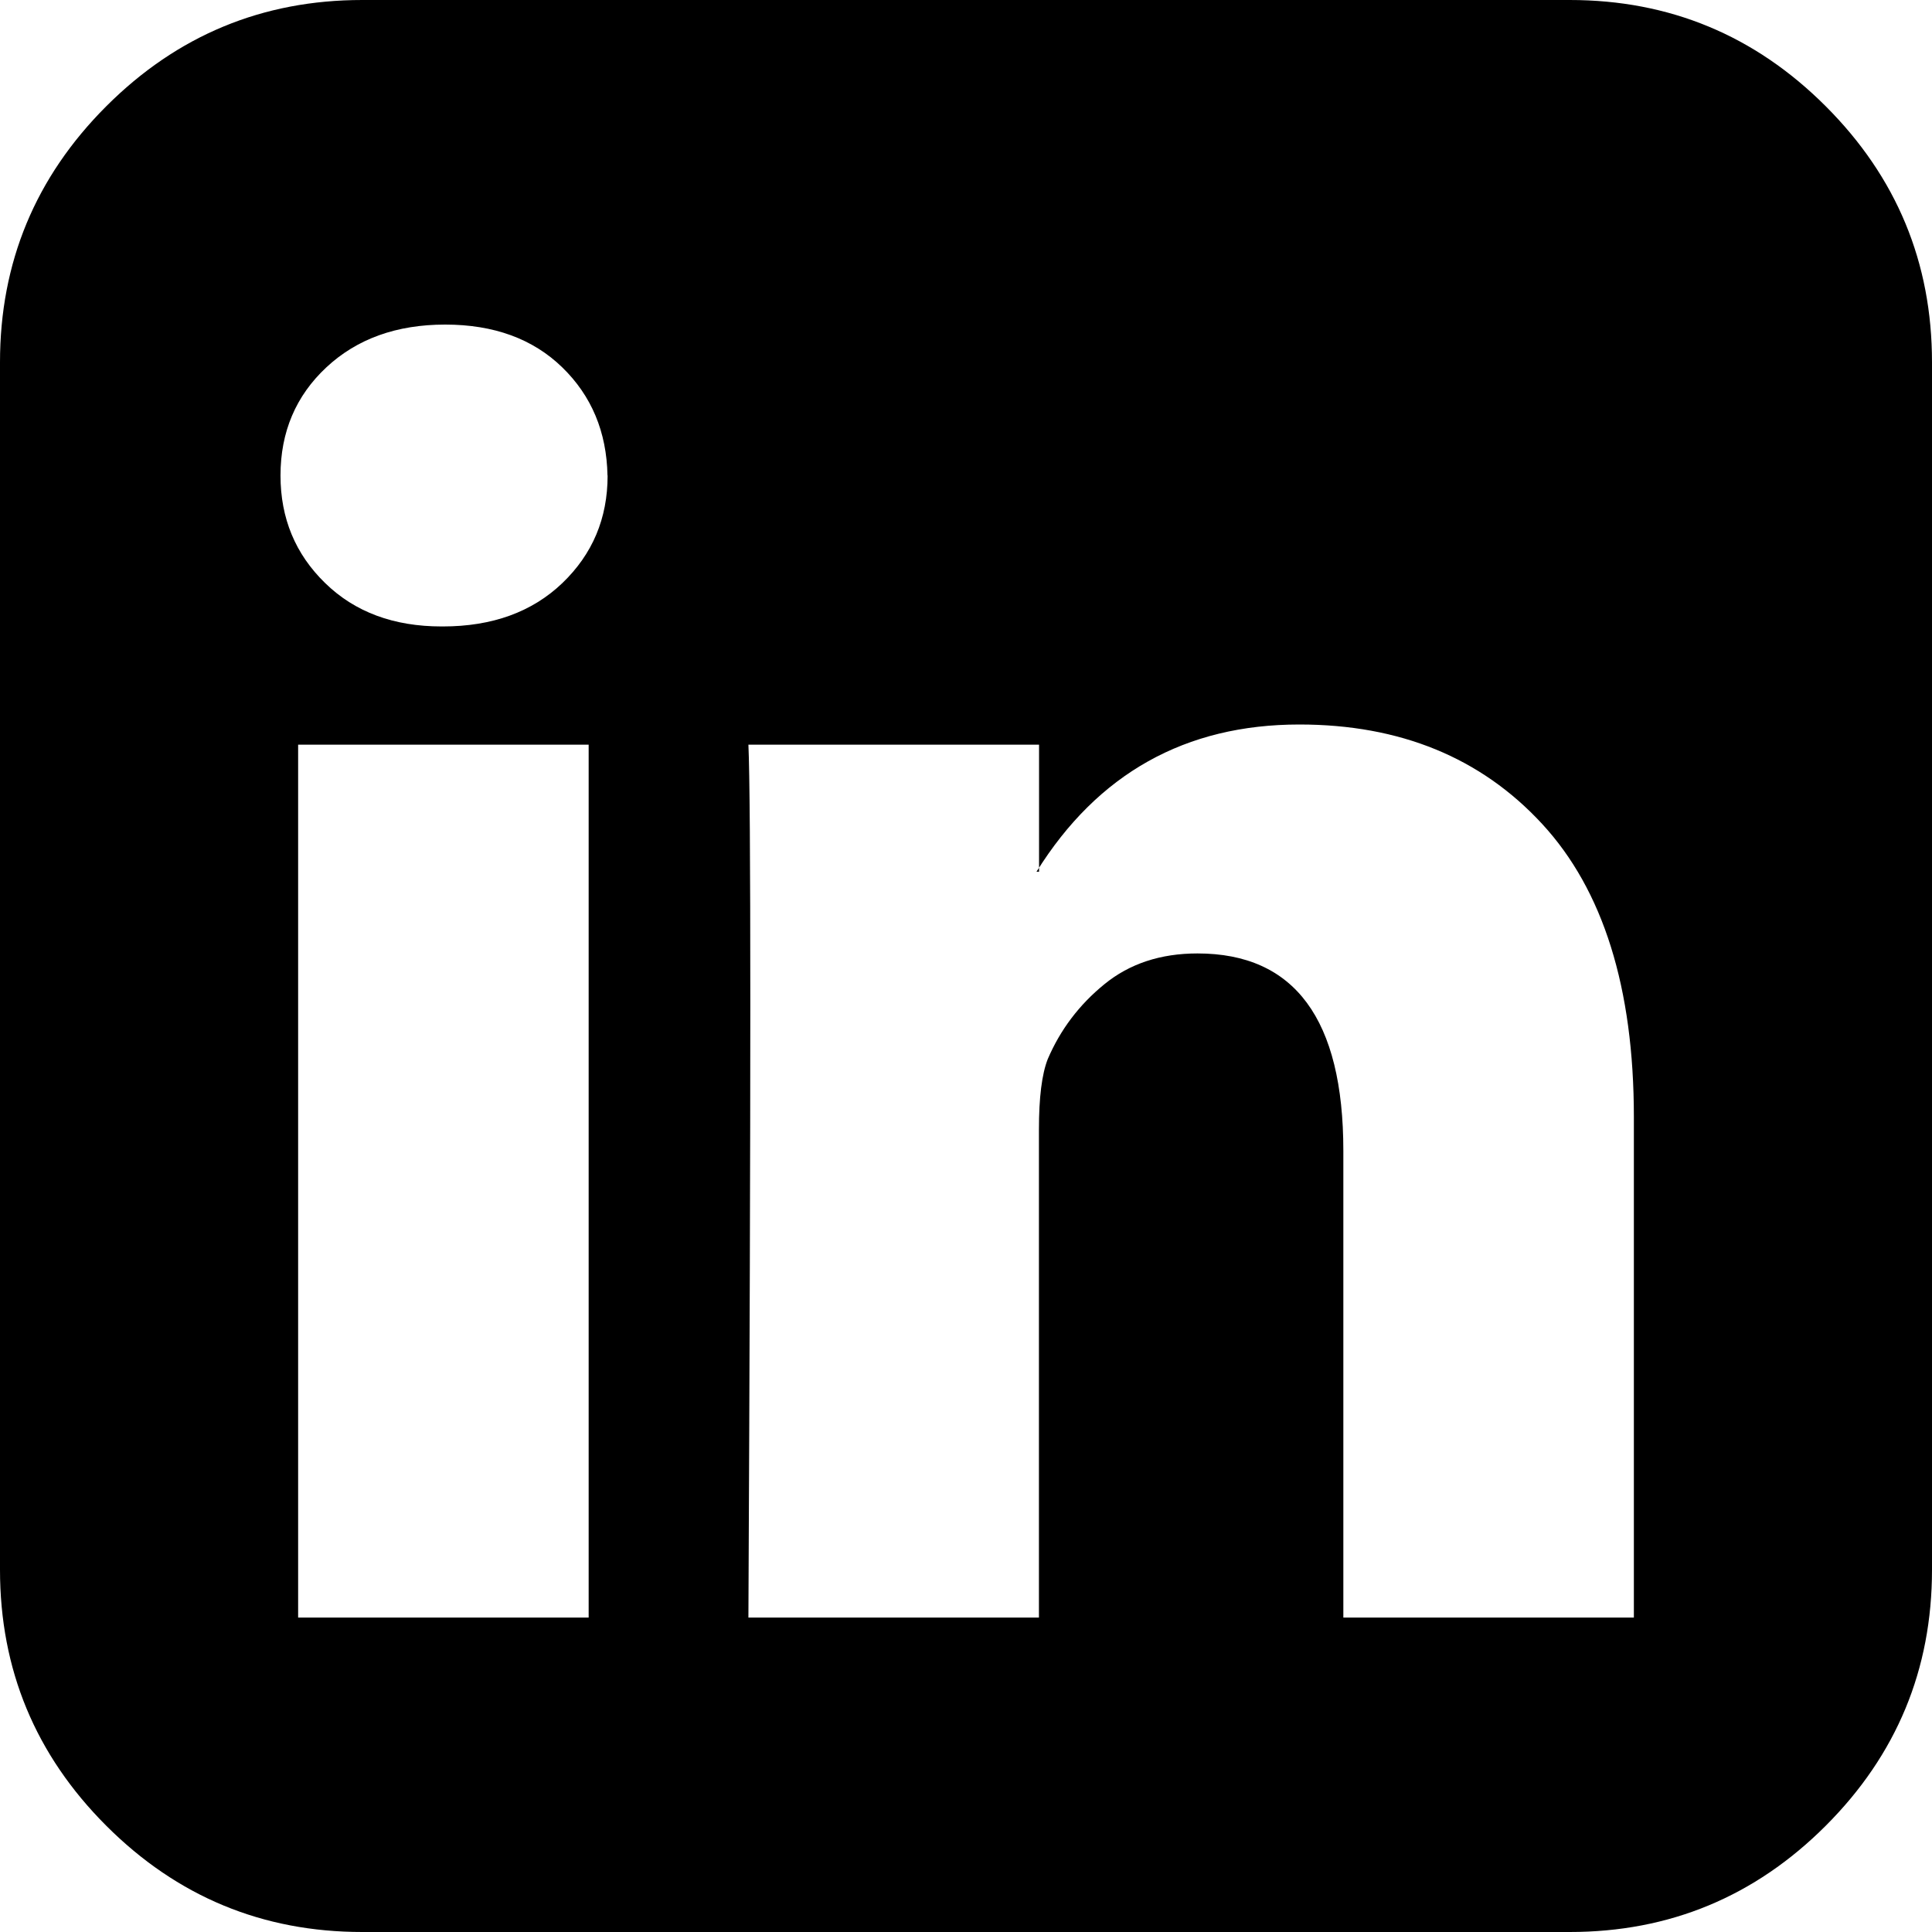
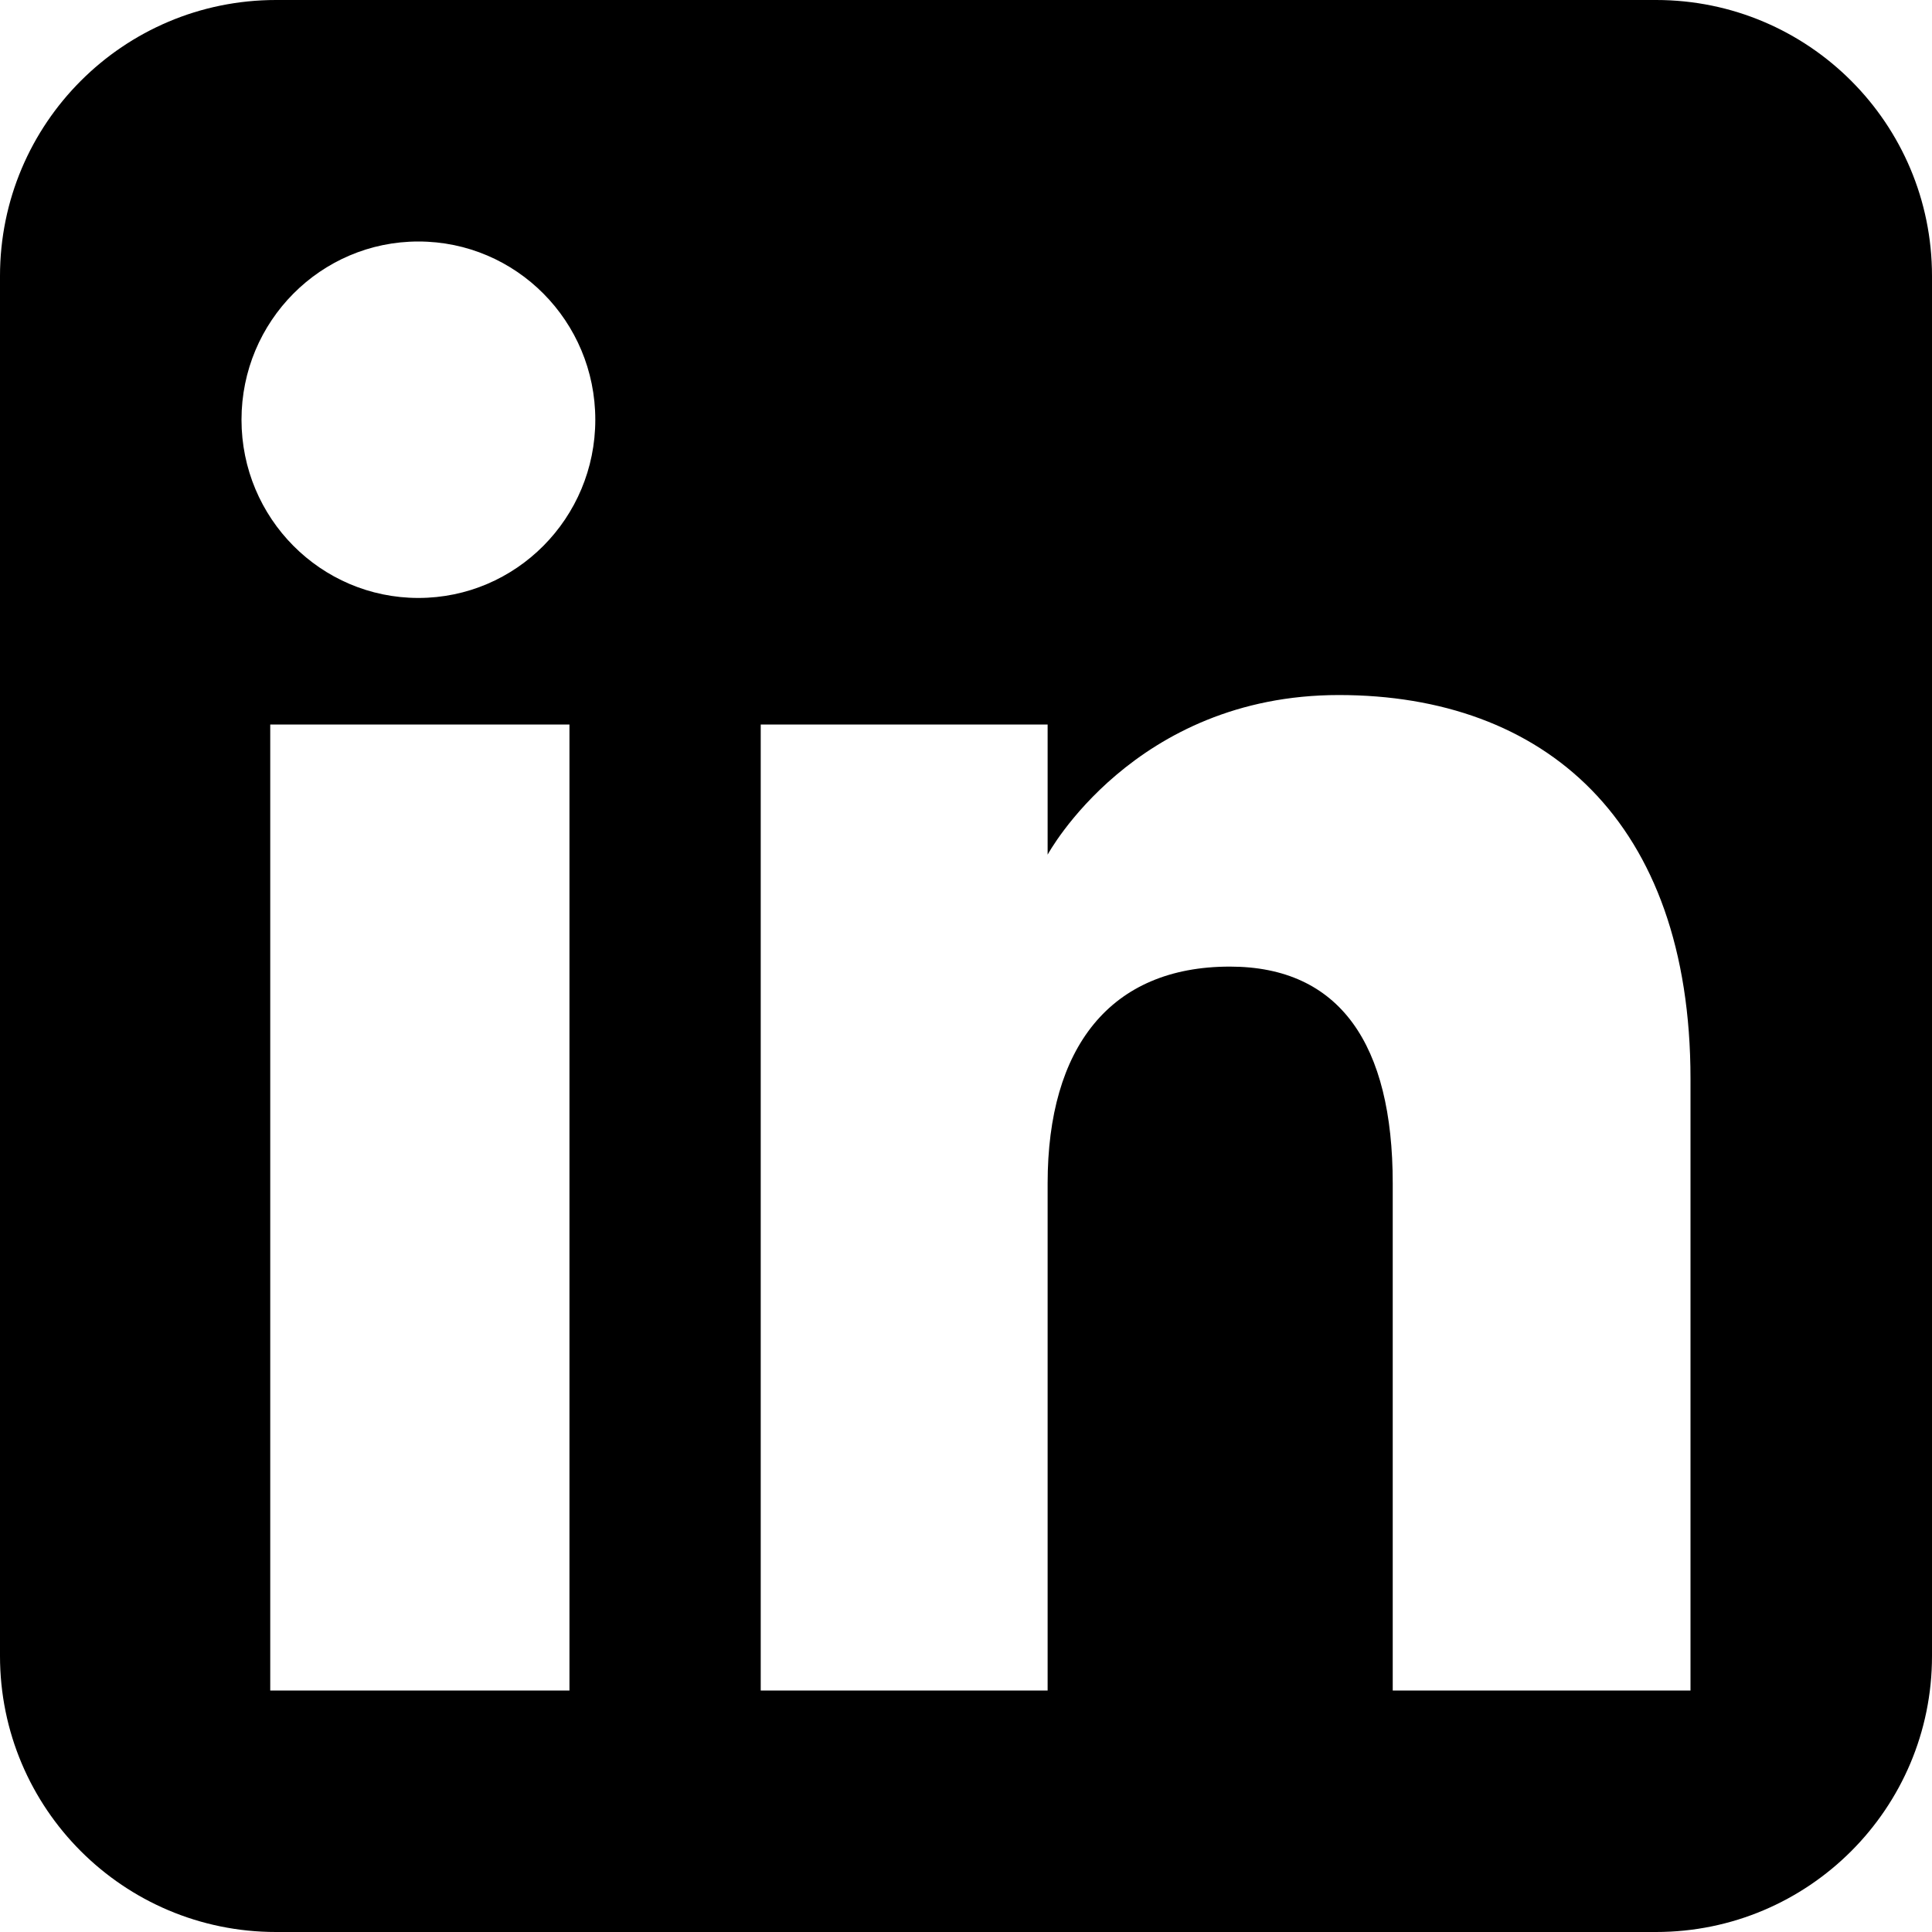
<svg xmlns="http://www.w3.org/2000/svg" id="icon-logo-linkedin" viewBox="0 0 16 16">
-   <path d="M2.469 13.396H4.875V6.167H2.469v7.229zm2.562-9.458c-.007-.361-.132-.66-.375-.896-.243-.236-.566-.354-.969-.354-.403 0-.731.118-.984.354-.253.236-.38.535-.38.896 0 .354.123.651.37.891.246.24.568.359.964.359h.01c.41 0 .74-.12.99-.359.25-.24.375-.536.375-.891zm6.094 9.458h2.406V9.25c0-1.069-.254-1.879-.76-2.427-.507-.549-1.177-.823-2.01-.823-.944 0-1.67.406-2.177 1.219h.021V6.167H6.198c.021.458.021 2.868 0 7.229h2.406V9.354c0-.264.024-.458.073-.583.104-.243.26-.45.469-.62.208-.17.465-.255.771-.255.805 0 1.208.545 1.208 1.635v3.865zM16 3v10c0 .826-.293 1.533-.88 2.12C14.533 15.707 13.826 16 13 16H3c-.826 0-1.533-.293-2.12-.88C.293 14.533 0 13.826 0 13V3C0 2.174.293 1.467.88.88 1.467.293 2.174 0 3 0h10c.826 0 1.533.293 2.12.88C15.707 1.467 16 2.174 16 3z" fill-rule="nonzero" />
+   <path d="M2.286 0h11.429C14.977 0 16 1.023 16 2.286v11.429C16 14.977 14.977 16 13.714 16H2.286C1.023 16 0 14.977 0 13.714V2.286C0 1.023 1.023 0 2.286 0zM14 14V8.935c0-2.143-1.215-3.179-2.912-3.179-1.698 0-2.412 1.322-2.412 1.322V6H6.3v8h2.376V9.8c0-1.125.518-1.795 1.509-1.795.911 0 1.349.643 1.349 1.795V14H14zM3.465 4.952c.809 0 1.465-.661 1.465-1.476C4.93 2.661 4.275 2 3.465 2 2.656 2 2 2.661 2 3.476c0 .815.656 1.476 1.465 1.476zM2.238 14H4.716V6H2.238v8z" fill-rule="evenodd" />
</svg>
